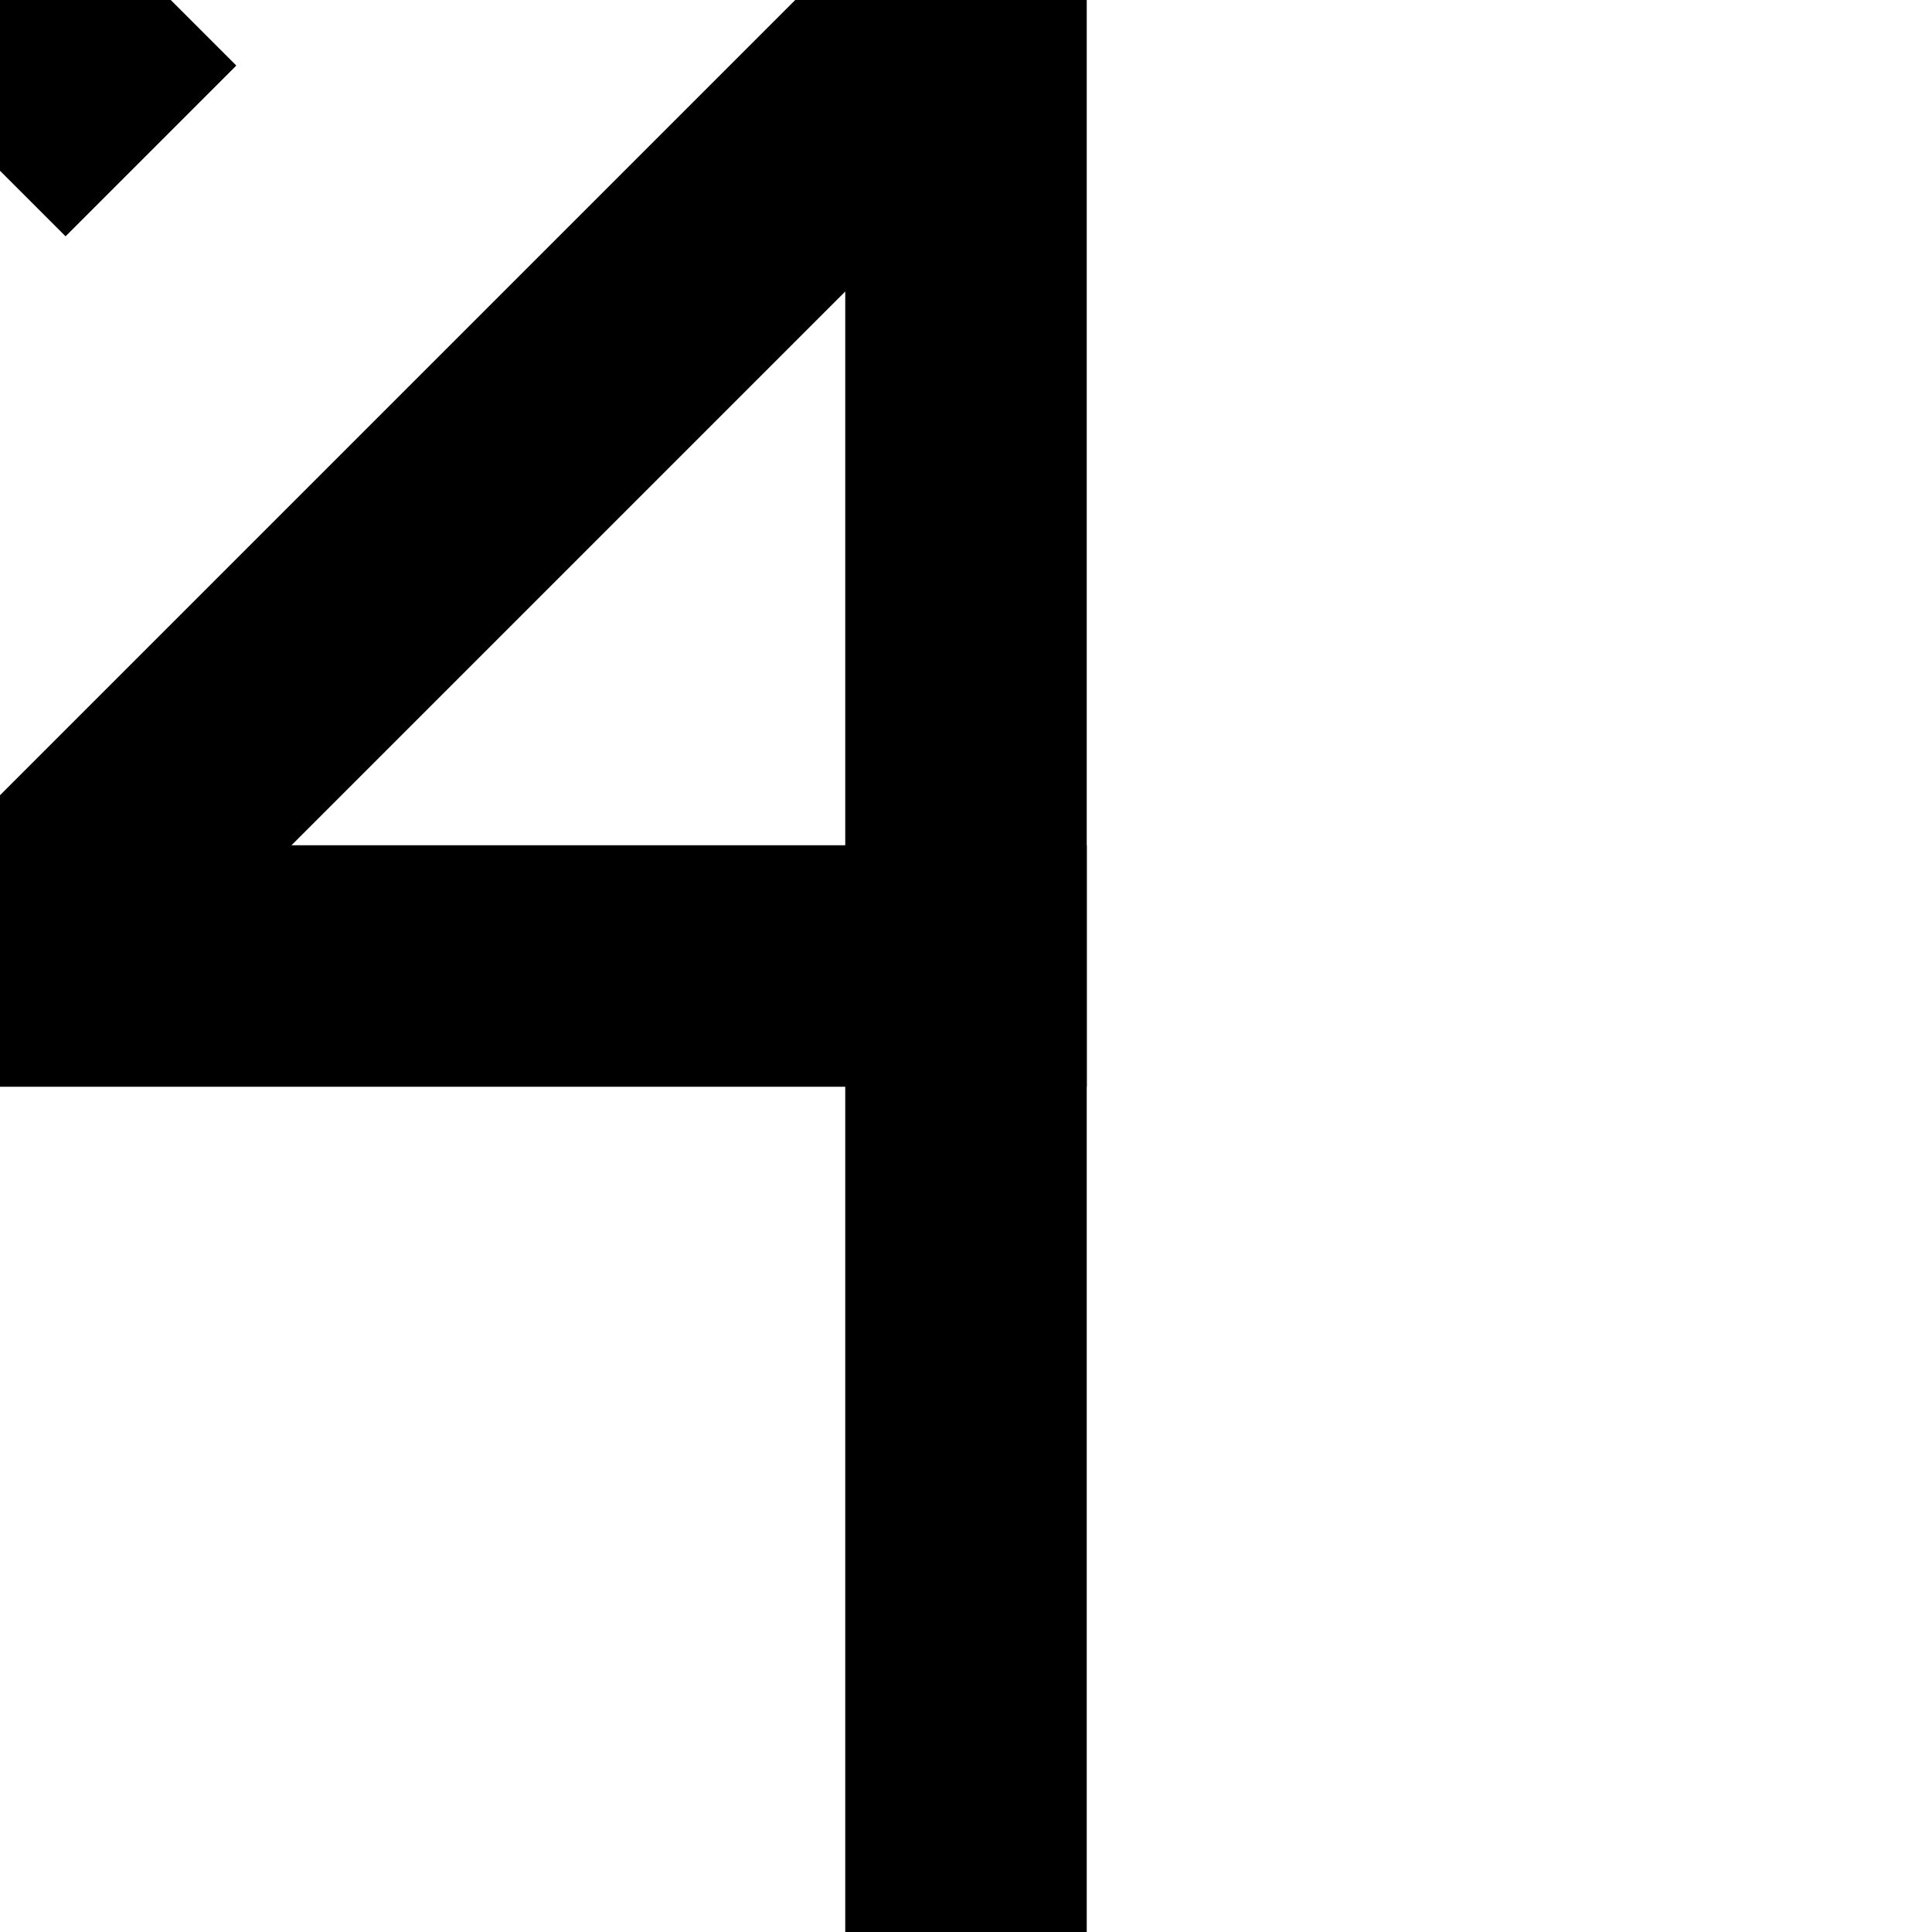
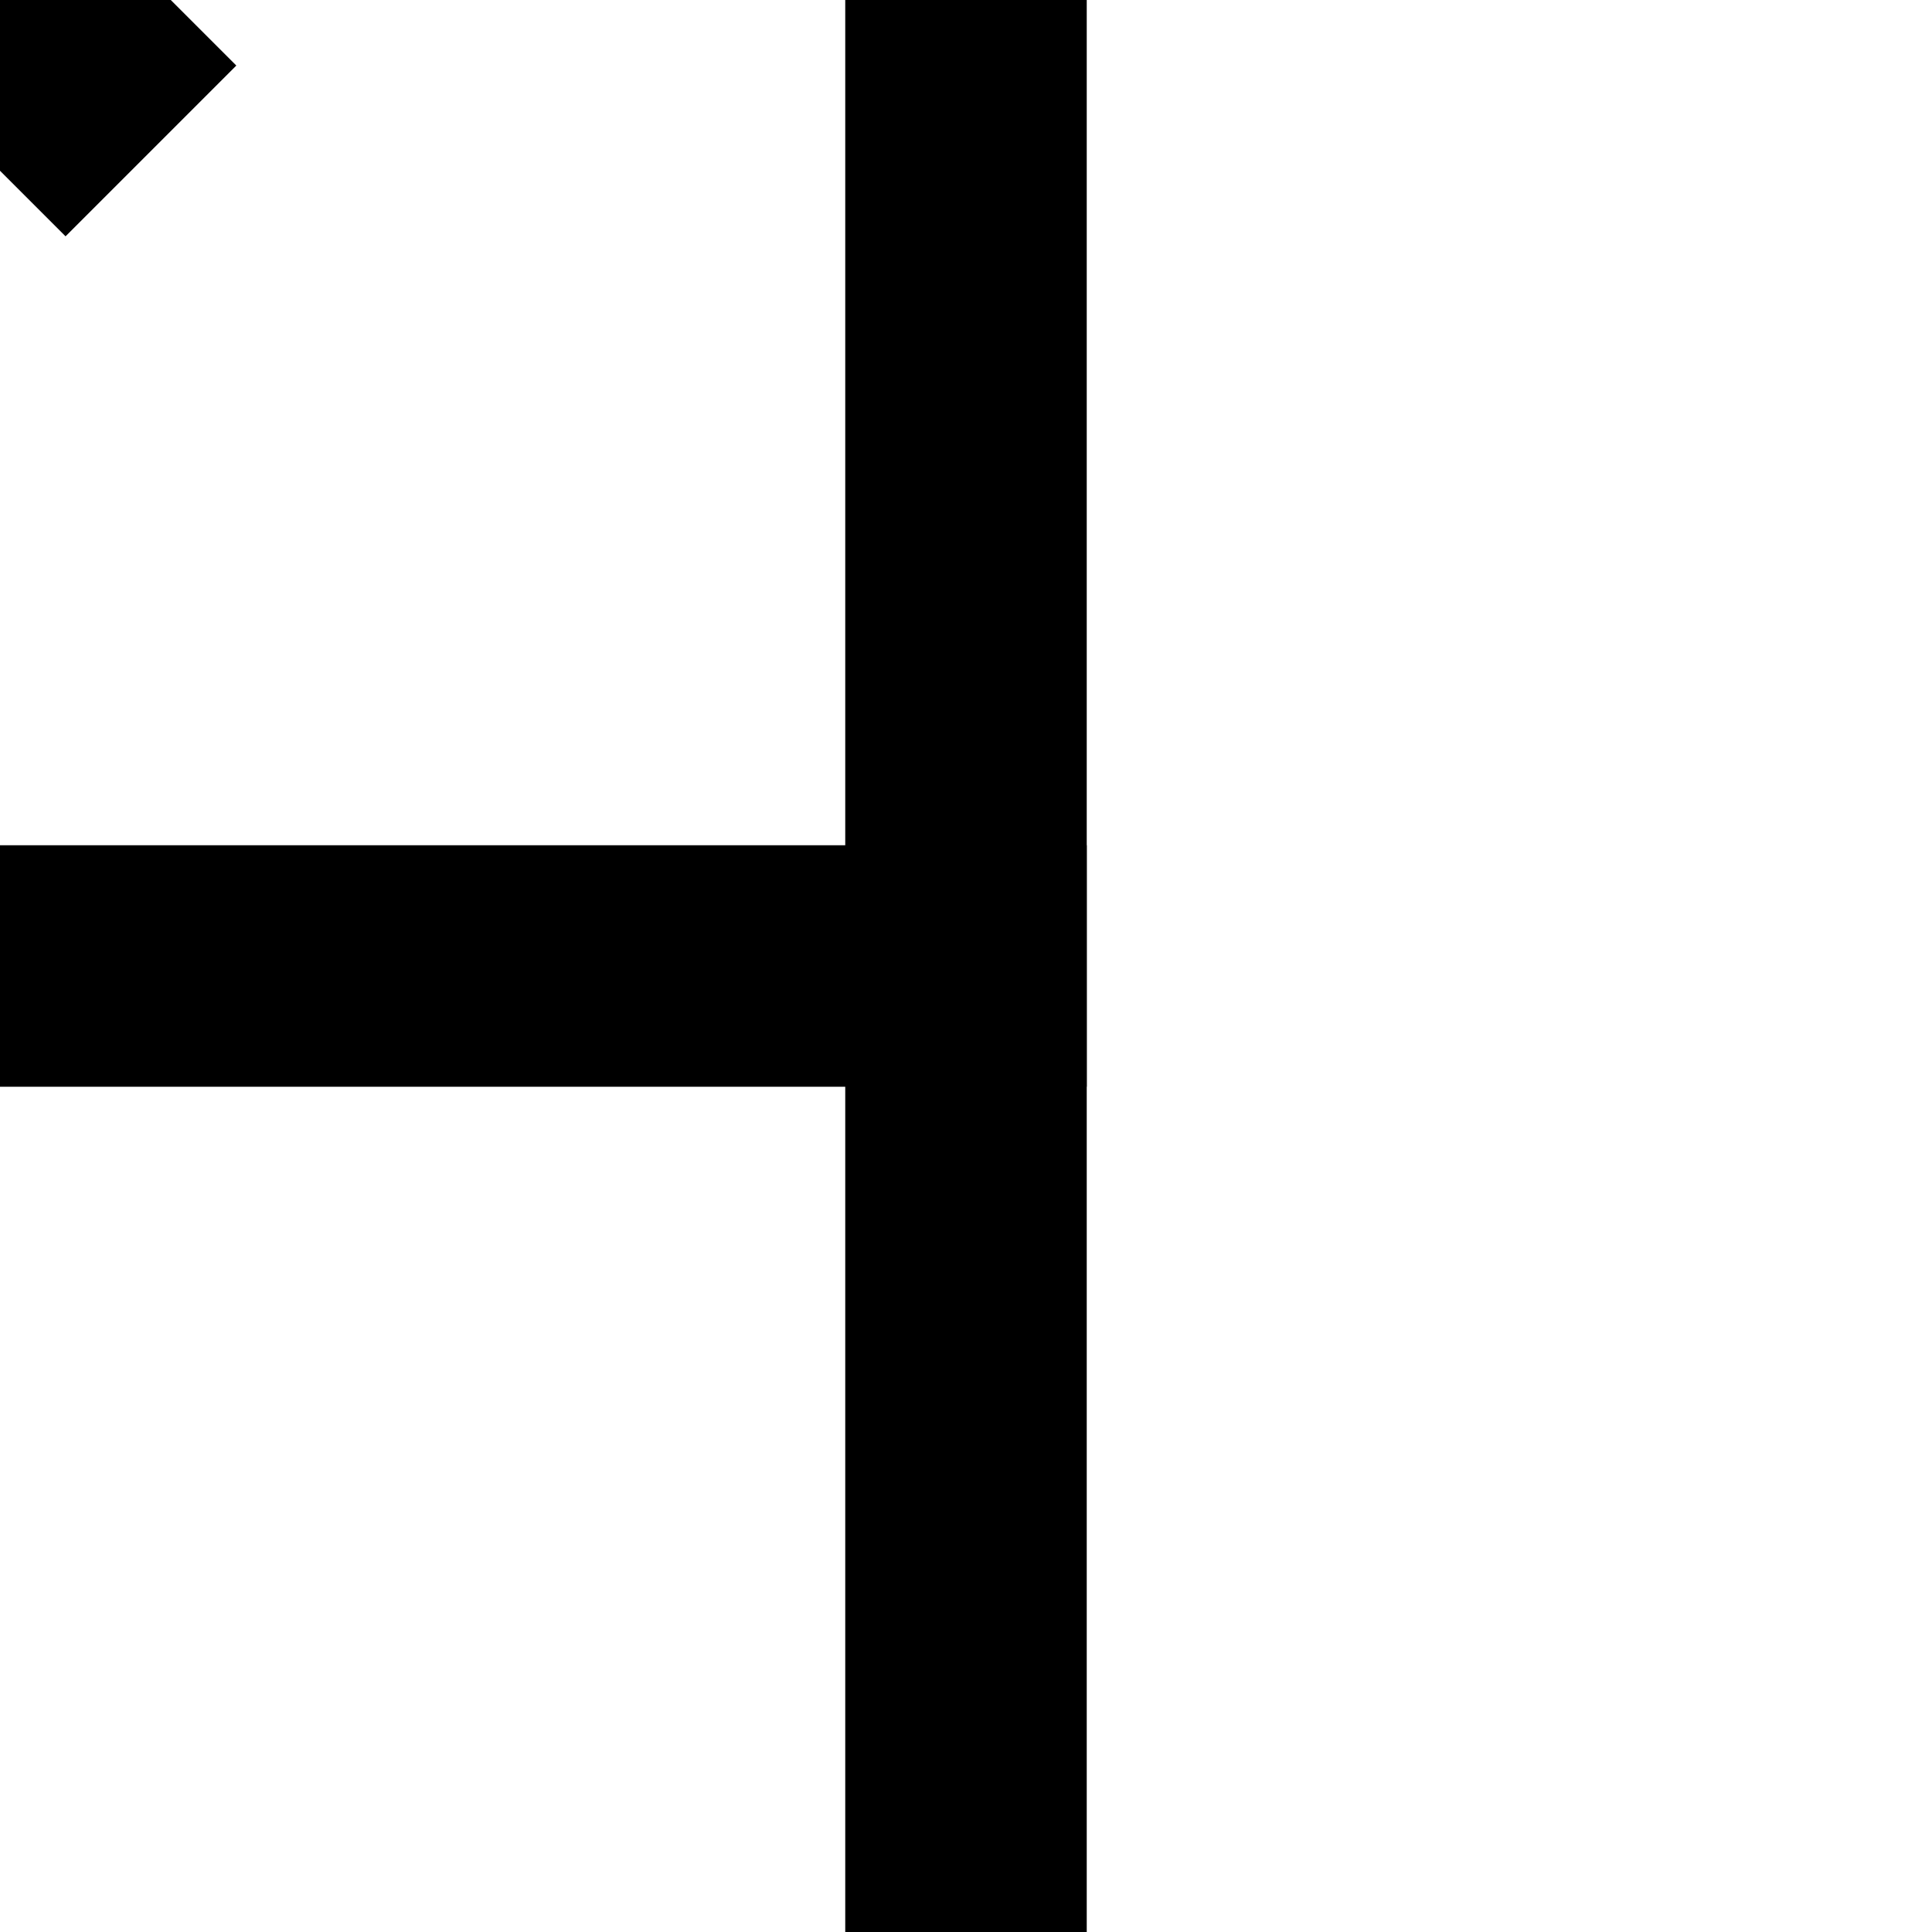
<svg xmlns="http://www.w3.org/2000/svg" width="512" height="512" viewBox="0 0 135.467 135.467" version="1.1" id="svg8">
  <defs id="defs2" />
  <g id="layer1" transform="translate(0,-161.5333)">
    <path style="fill:none;fill-rule:evenodd;stroke:#000000;stroke-width:16.933;stroke-linecap:square;stroke-linejoin:miter;stroke-opacity:1;stroke-miterlimit:4;stroke-dasharray:none" d="M 67.733,161.533 V 297" id="path4561" />
    <path style="fill:none;fill-rule:evenodd;stroke:#000000;stroke-width:16.933;stroke-linecap:square;stroke-linejoin:miter;stroke-opacity:1;stroke-miterlimit:4;stroke-dasharray:none" d="M 0,229.267 H 67.733" id="path4582" />
  </g>
  <defs id="defs2" />
  <path id="path4597" d="M 10.583,10.583 -4.233,-4.233" style="fill:none;fill-rule:evenodd;stroke:#000000;stroke-width:16.933;stroke-linecap:butt;stroke-linejoin:miter;stroke-miterlimit:4;stroke-dasharray:none;stroke-opacity:1" />
-   <path style="fill:none;fill-rule:evenodd;stroke:#000000;stroke-width:16.933;stroke-linecap:butt;stroke-linejoin:miter;stroke-opacity:1;stroke-miterlimit:4;stroke-dasharray:none" d="M 0,67.733 67.733,2.5999998e-6" id="path5042" />
</svg>
